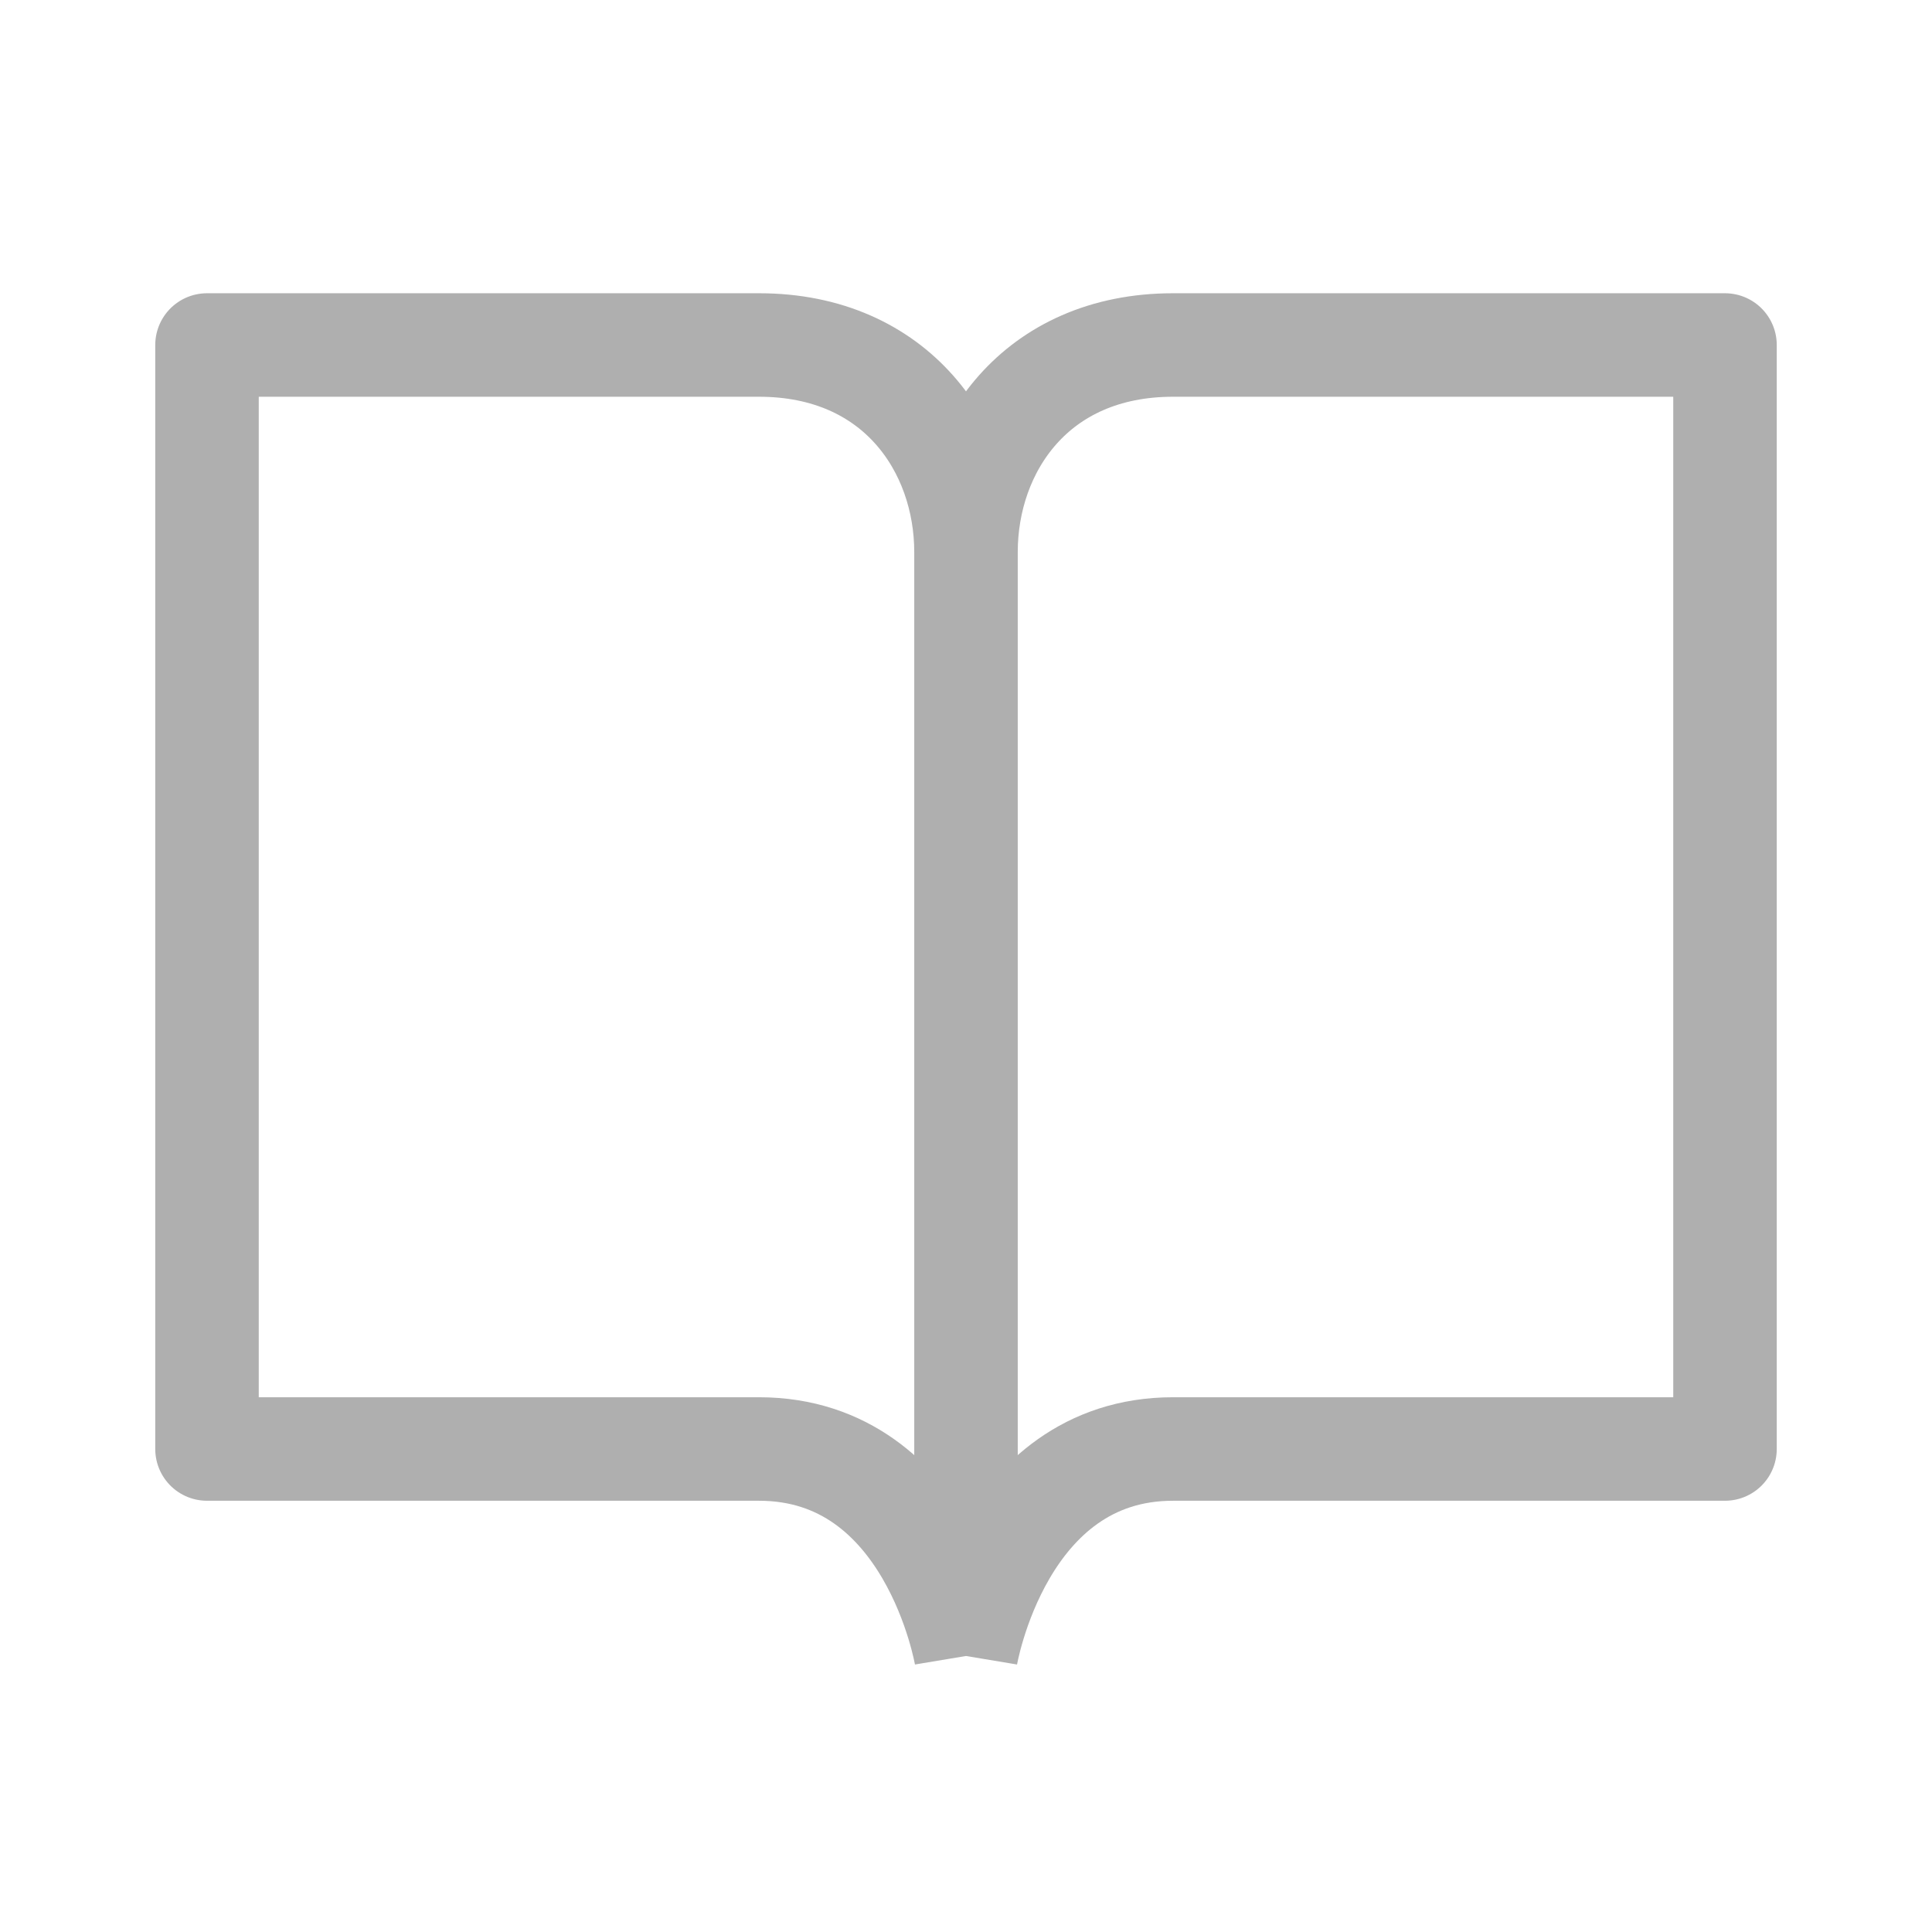
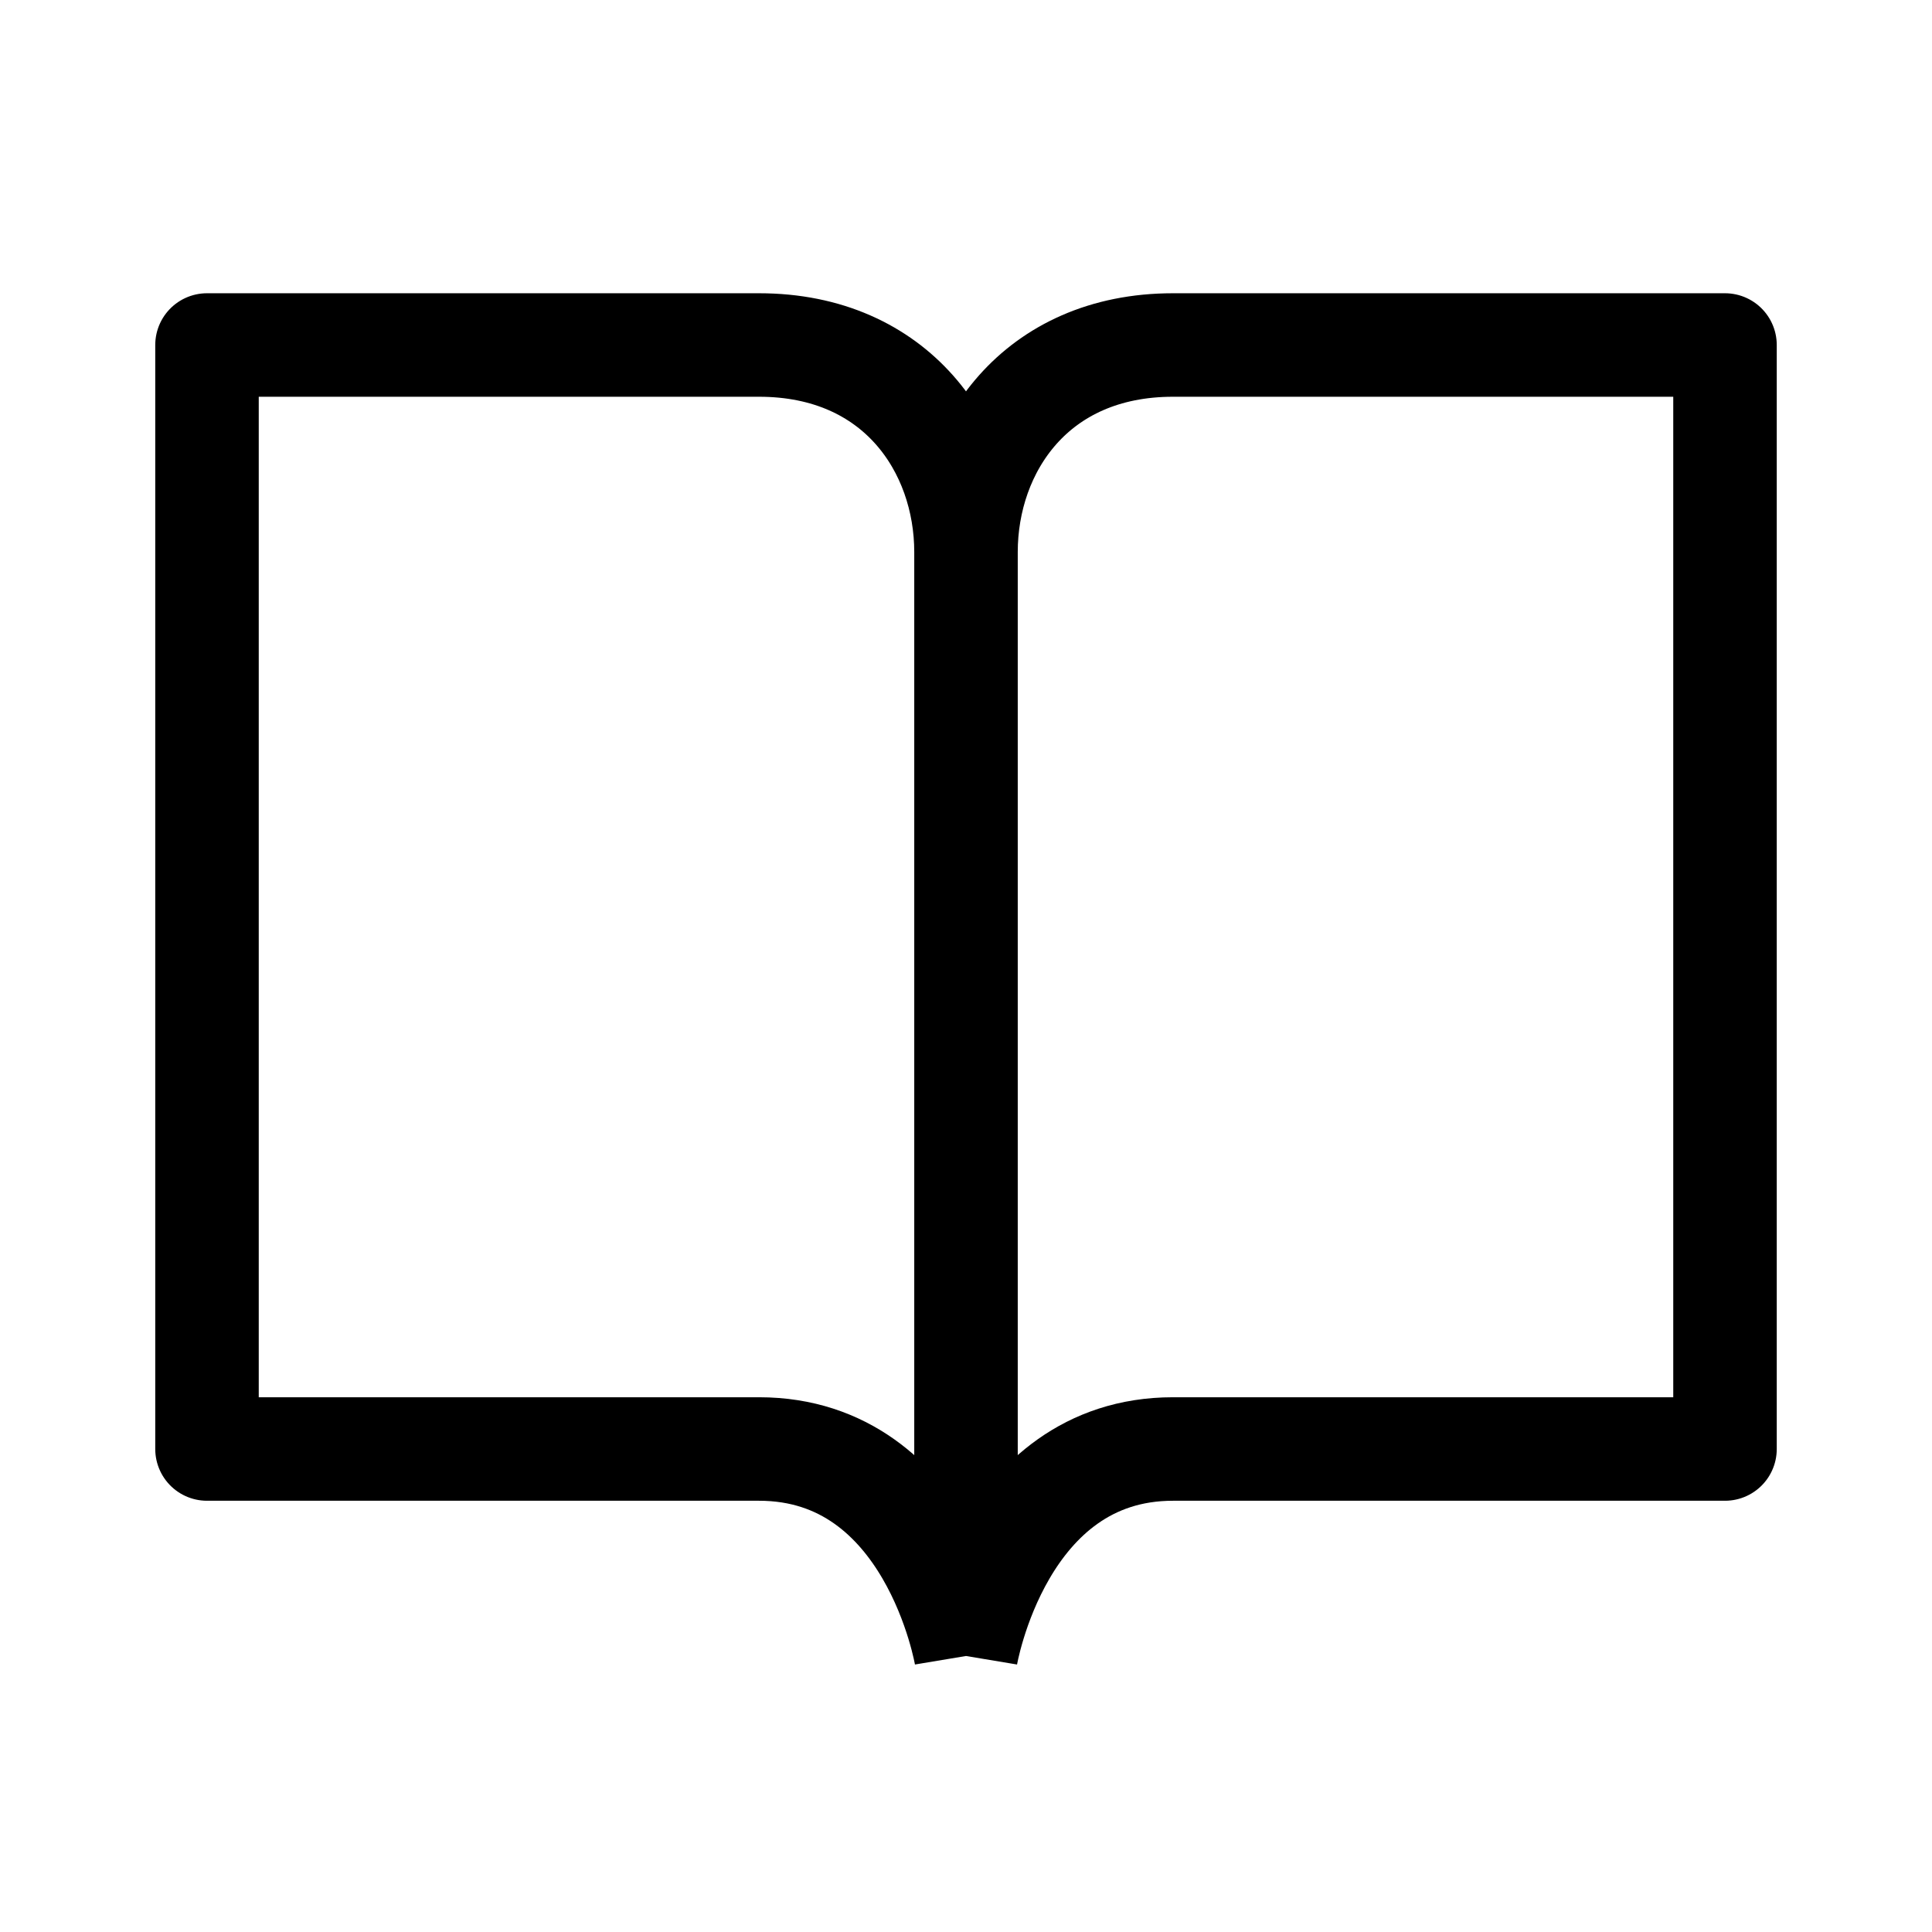
<svg xmlns="http://www.w3.org/2000/svg" width="28" height="28" viewBox="0 0 28 28" fill="none">
-   <path d="M14 8C14 6.5 13 5 11 5H3V21H11C13.5 21 14 24 14 24M14 8C14 6.5 15 5 17 5H25V21H17C14.5 21 14 24 14 24M14 8C14 14.444 14 24 14 24" stroke="#AFAFAF" stroke-width="1.5" stroke-linejoin="round" />
+   <path d="M14 8C14 6.5 13 5 11 5H3V21H11C13.5 21 14 24 14 24M14 8C14 6.5 15 5 17 5H25V21H17C14.5 21 14 24 14 24M14 8C14 14.444 14 24 14 24" stroke="currentColor" stroke-width="1.5" stroke-linejoin="round" />
</svg>
